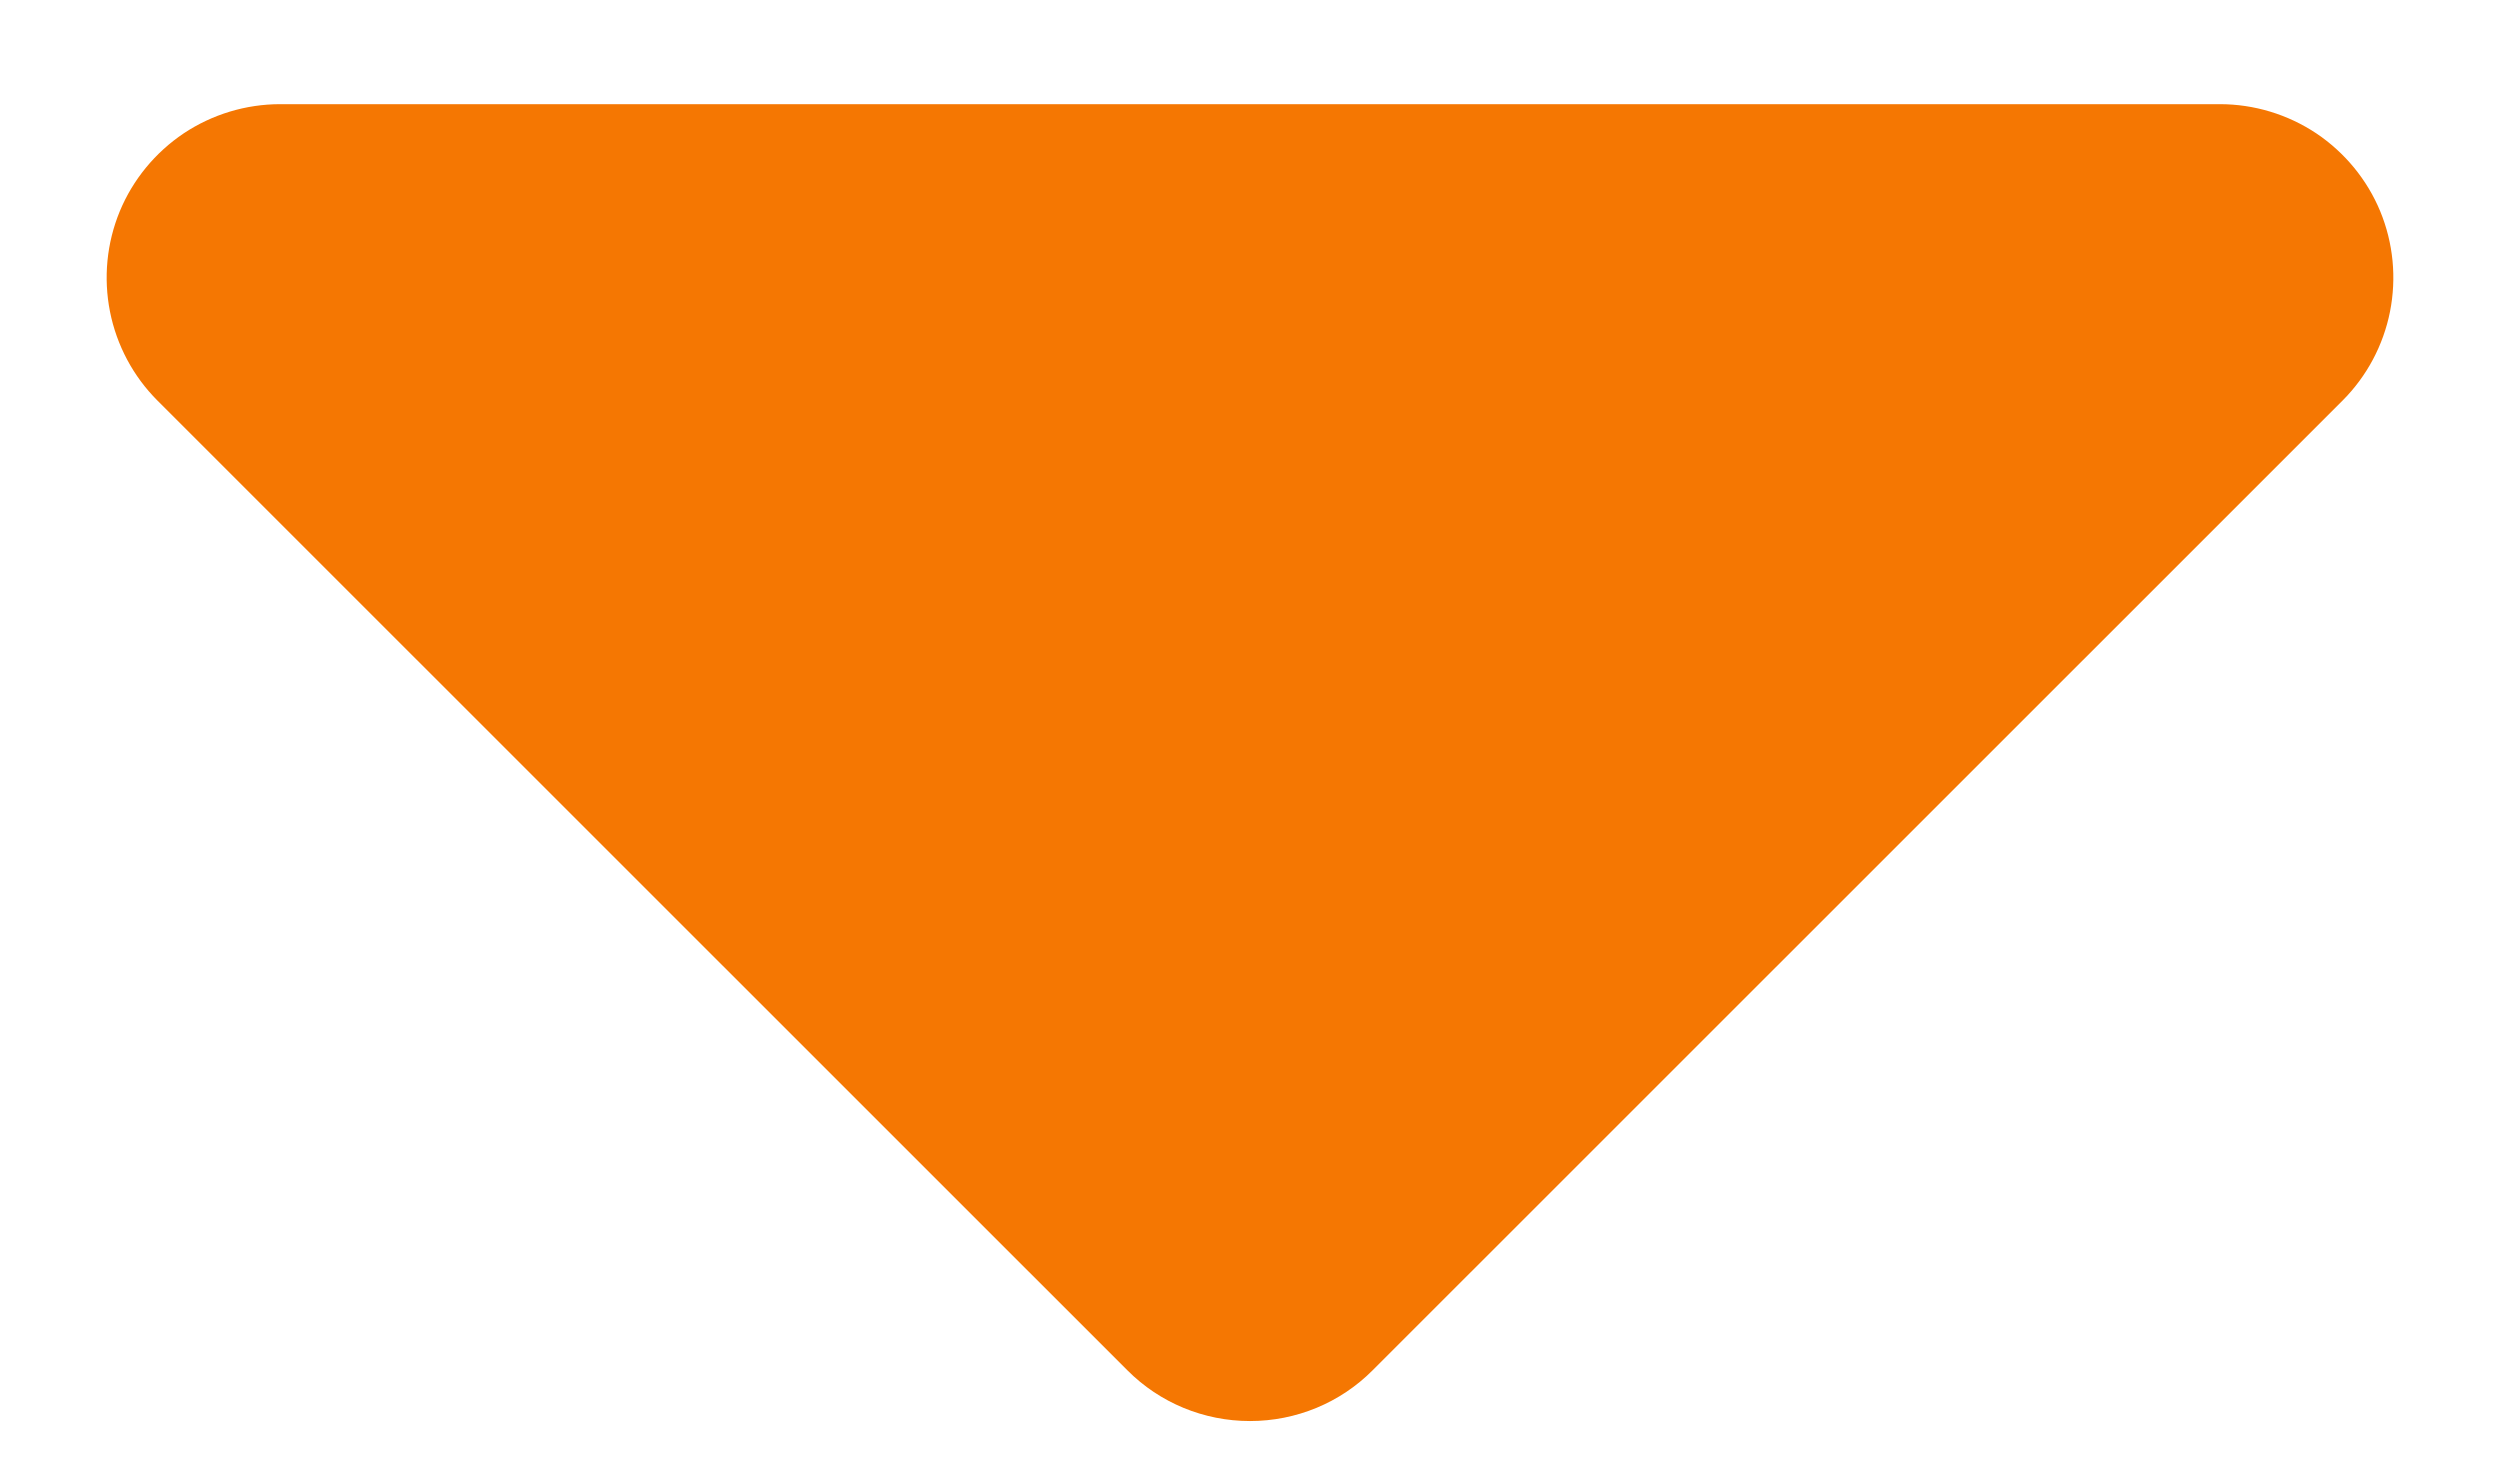
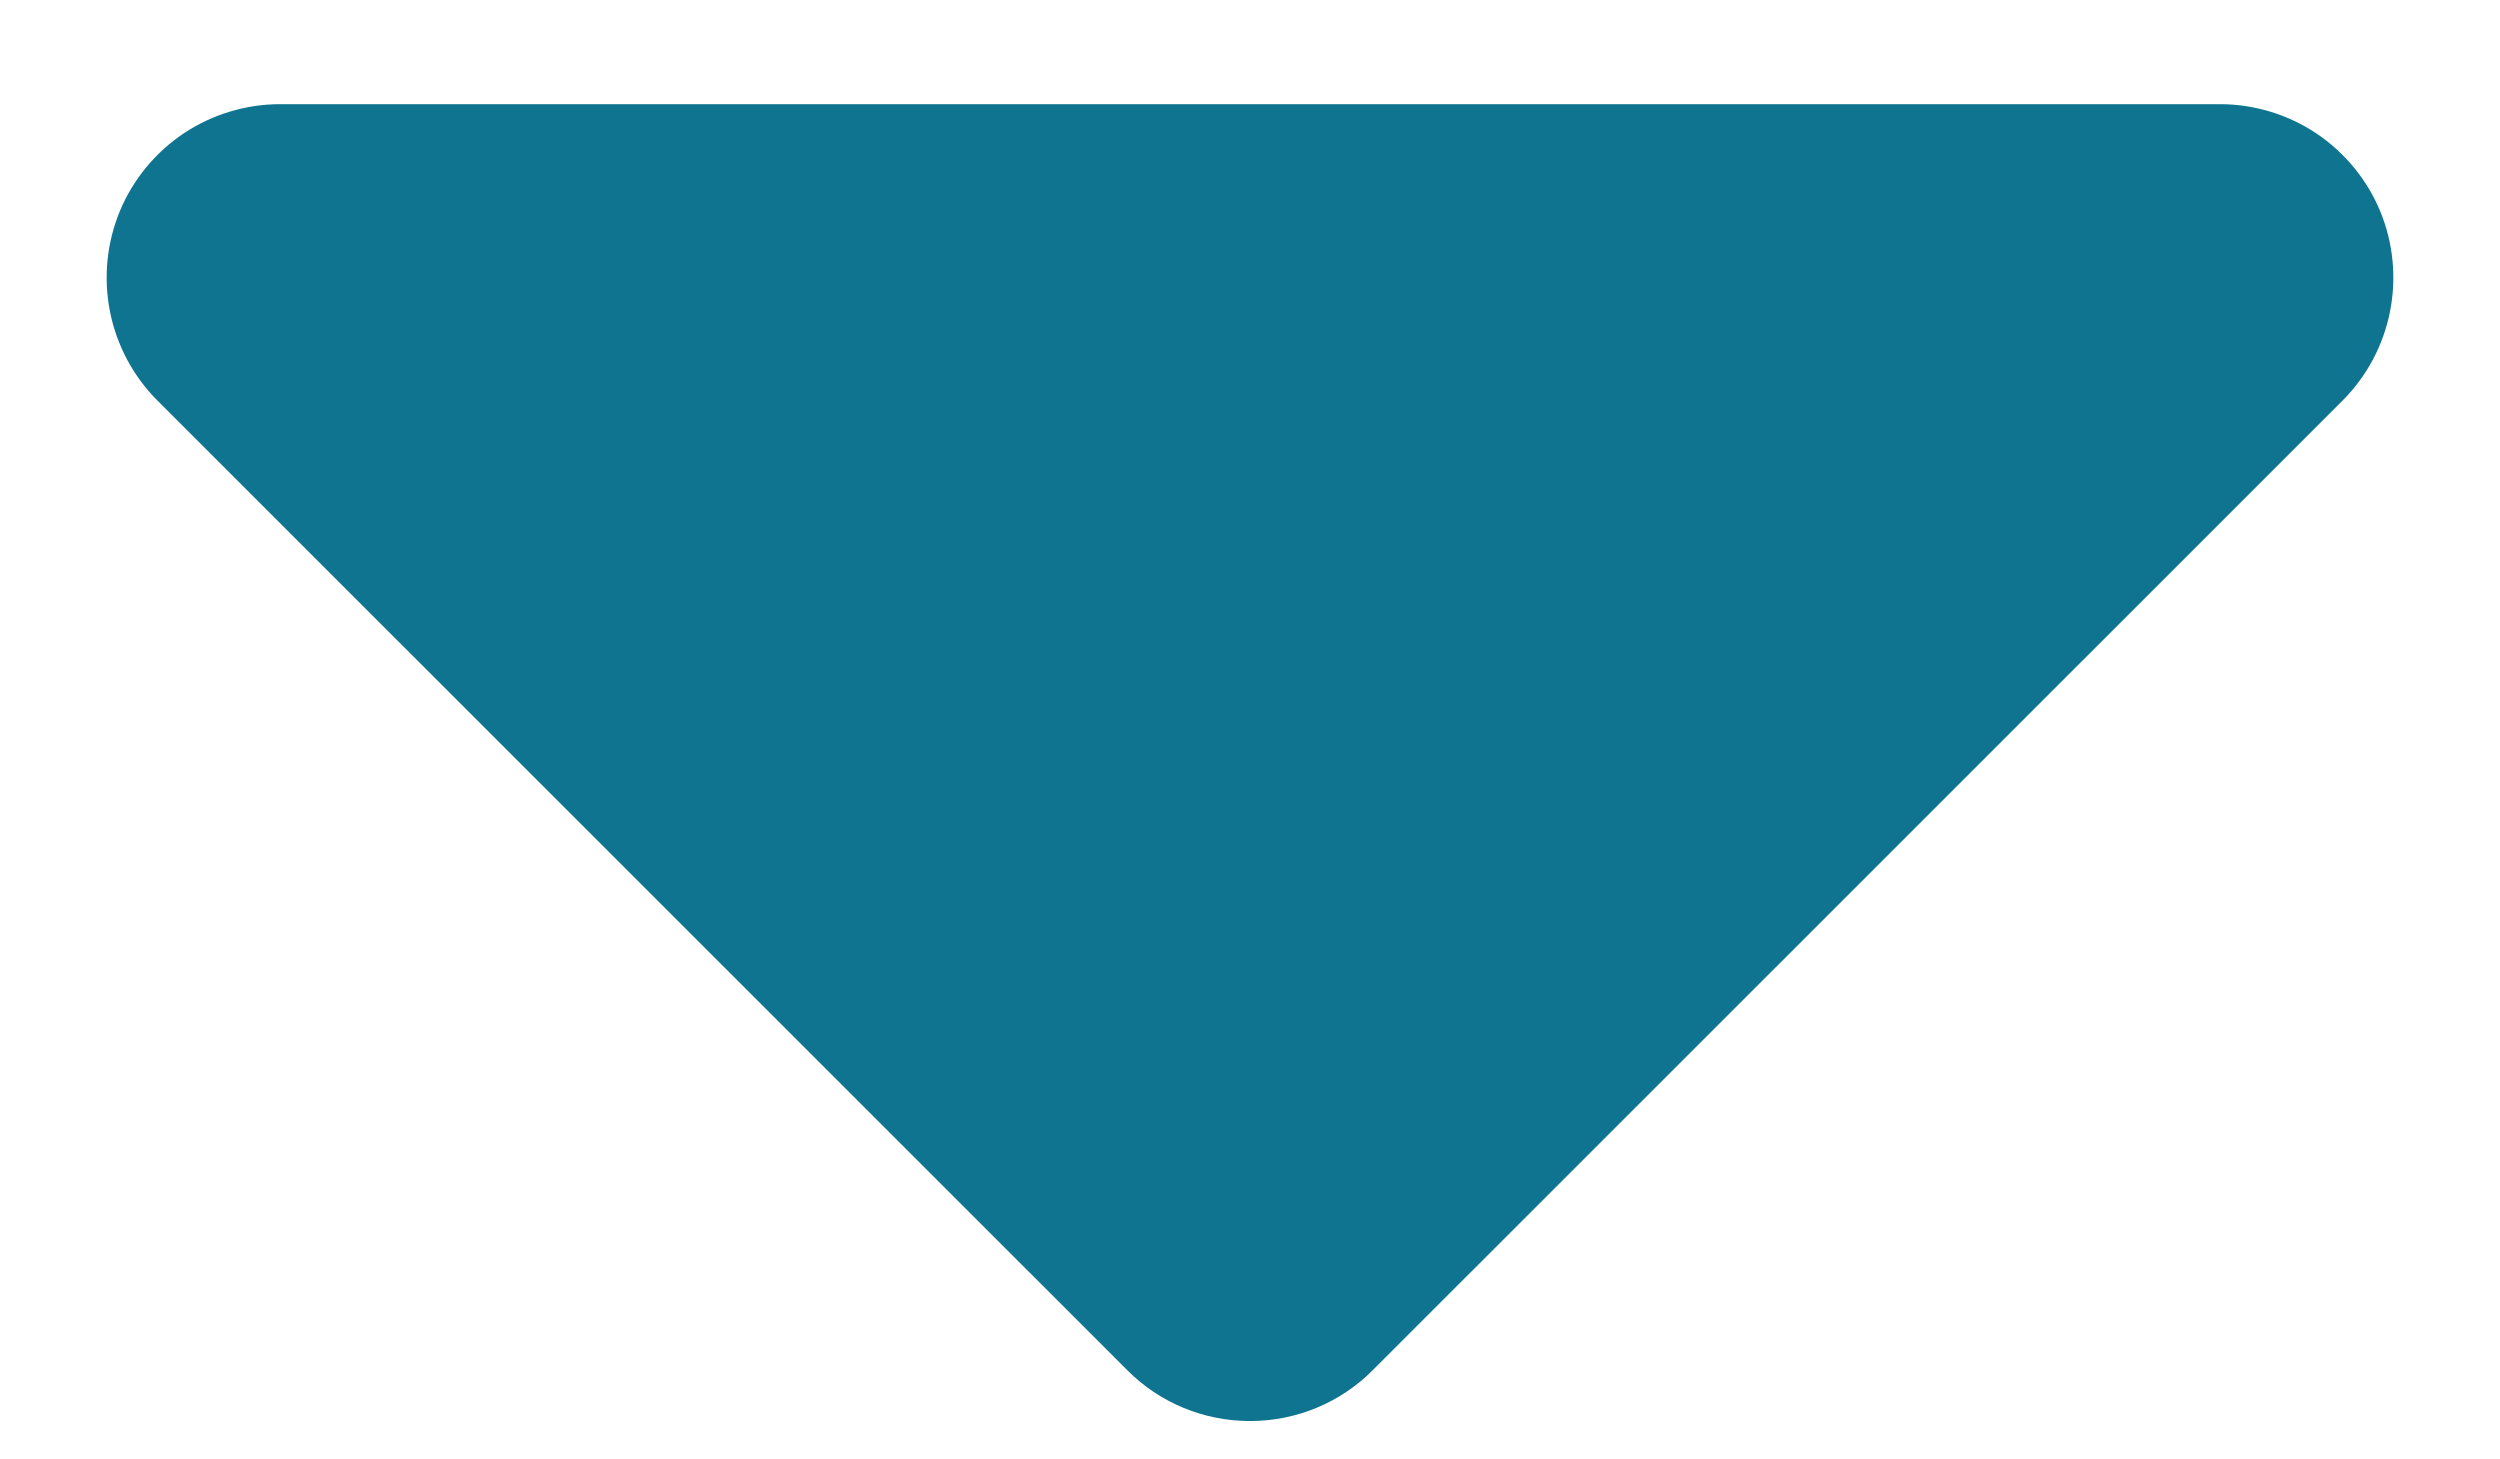
<svg xmlns="http://www.w3.org/2000/svg" width="12" height="7" viewBox="0 0 12 7" fill="none">
-   <path d="M1.345 0.5H10.655C10.82 0.5 10.981 0.549 11.118 0.64C11.255 0.732 11.362 0.862 11.425 1.014C11.488 1.167 11.504 1.334 11.472 1.496C11.44 1.657 11.361 1.806 11.244 1.923L6.589 6.577C6.433 6.734 6.221 6.821 6 6.821C5.779 6.821 5.567 6.734 5.411 6.577L0.756 1.923C0.639 1.806 0.56 1.657 0.528 1.496C0.496 1.334 0.512 1.167 0.575 1.014C0.638 0.862 0.745 0.732 0.882 0.64C1.019 0.549 1.18 0.5 1.345 0.5Z" fill="rgba(245, 119, 2, 1)" />
+   <path d="M1.345 0.5H10.655C10.82 0.5 10.981 0.549 11.118 0.64C11.255 0.732 11.362 0.862 11.425 1.014C11.488 1.167 11.504 1.334 11.472 1.496C11.44 1.657 11.361 1.806 11.244 1.923L6.589 6.577C6.433 6.734 6.221 6.821 6 6.821C5.779 6.821 5.567 6.734 5.411 6.577L0.756 1.923C0.639 1.806 0.56 1.657 0.528 1.496C0.496 1.334 0.512 1.167 0.575 1.014C0.638 0.862 0.745 0.732 0.882 0.64C1.019 0.549 1.18 0.5 1.345 0.5Z" fill="rgb(14 116 144)" />
</svg>
